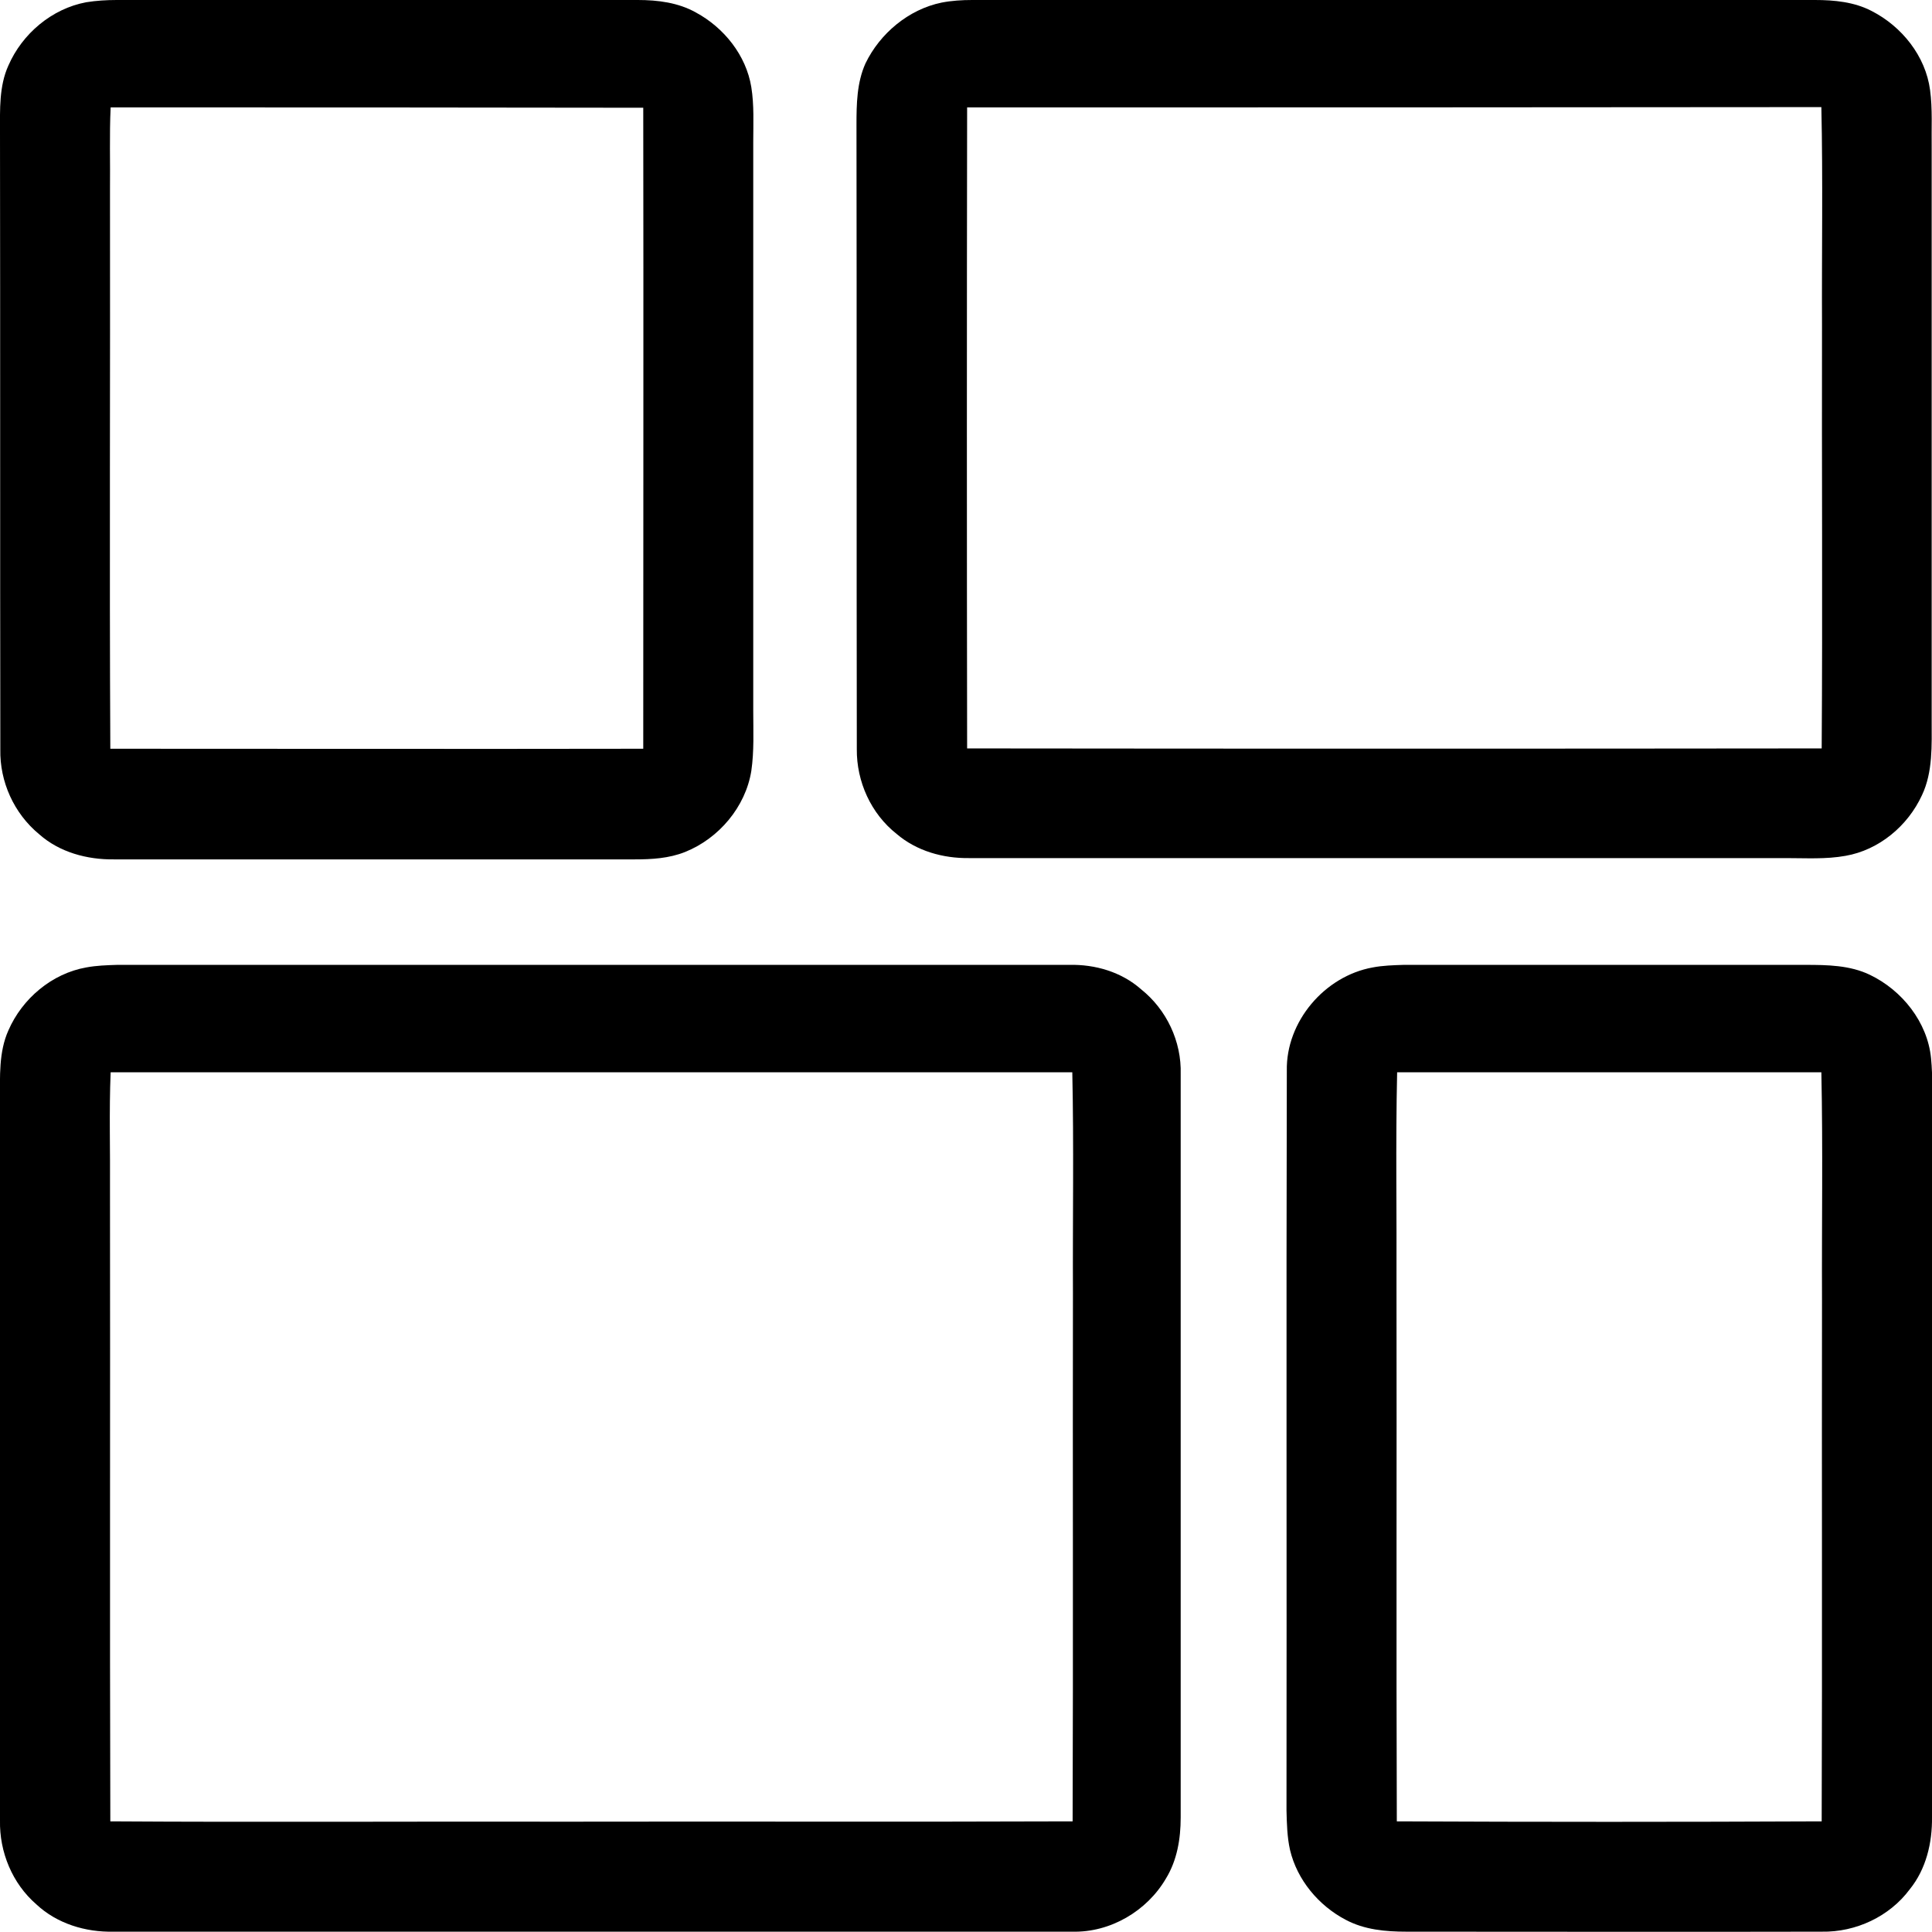
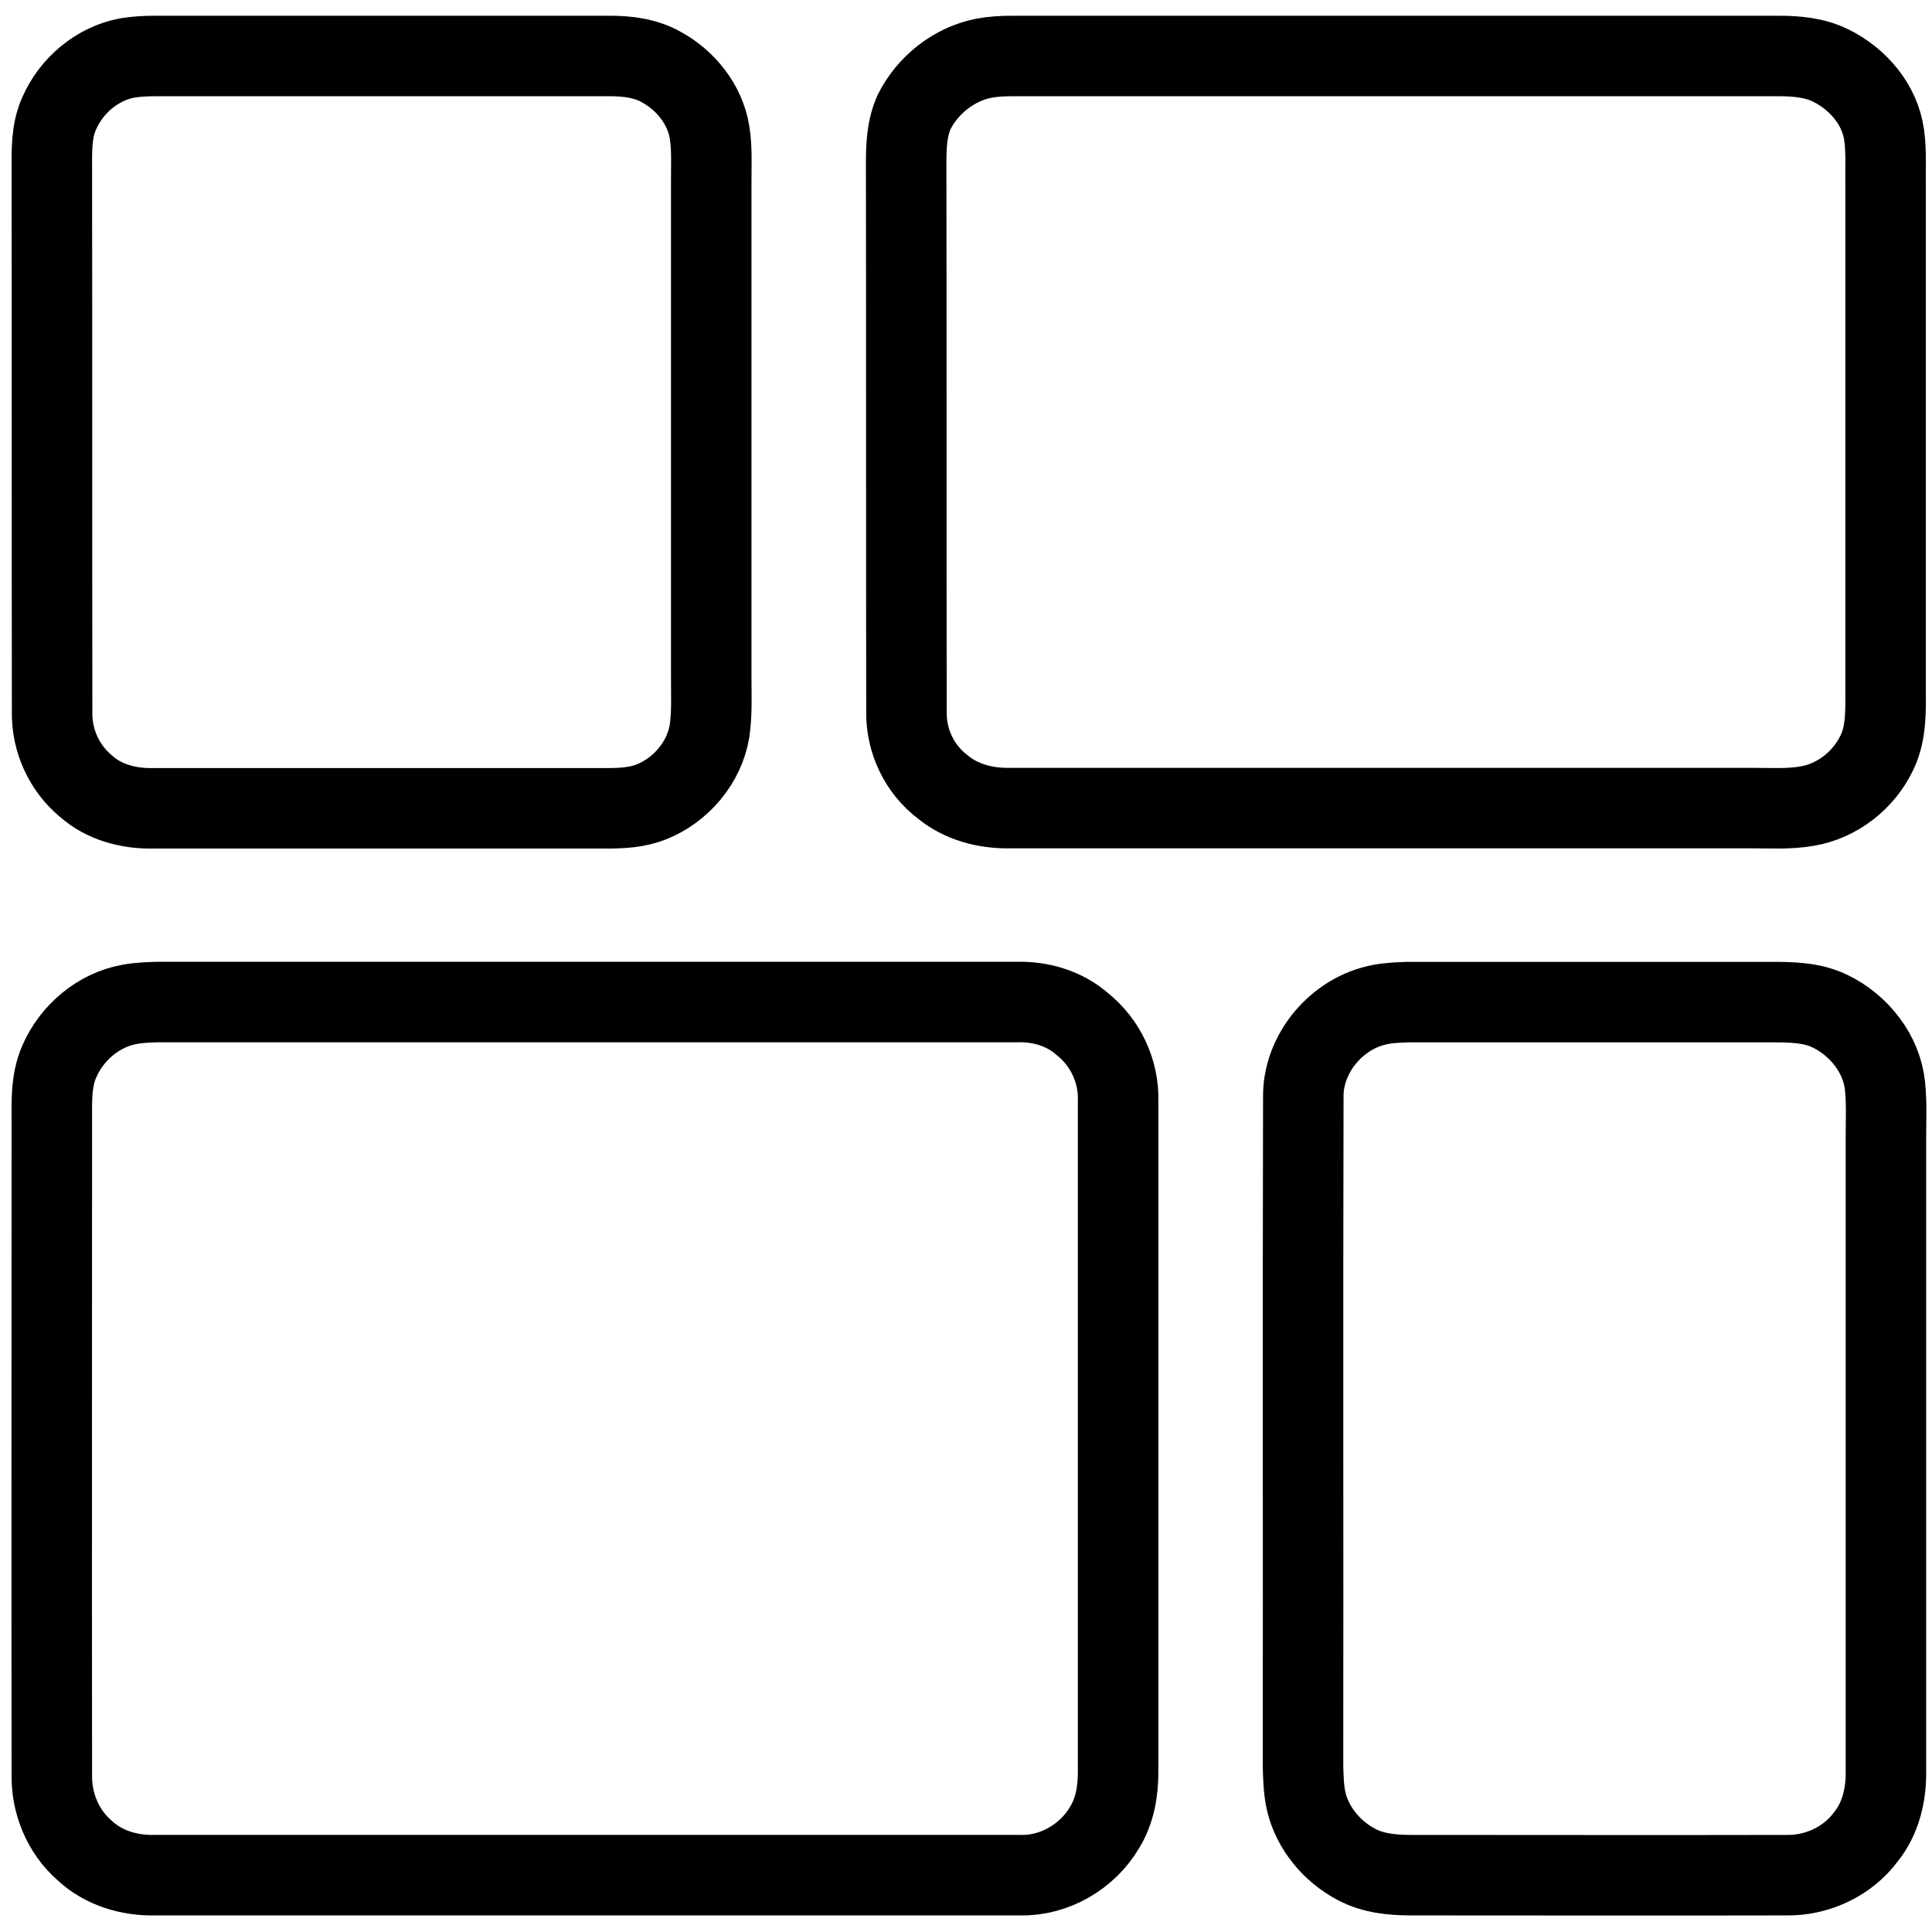
- <svg xmlns="http://www.w3.org/2000/svg" version="1.1" id="Laag_1" x="0px" y="0px" viewBox="0 0 600.7 600.6" style="enable-background:new 0 0 600.7 600.6;" xml:space="preserve">
-   <g id="_x23_1e1e1eff">
- </g>
-   <g id="_x23_dcdcdcff">
-     <path d="M26.8,0.7C29.9,0.2,33.1,0,36.3,0c54,0,108,0,162,0c6.2,0,12.6,0.8,18.1,3.9c8.7,4.7,15.6,13.3,17.2,23.2   c0.9,5.6,0.6,11.3,0.6,17c0,59,0,118,0,177c0,6.2,0.3,12.4-0.6,18.6c-1.8,11.2-10.1,21-20.6,25.2c-5,2-10.4,2.3-15.6,2.3   c-54,0-108,0-162,0c-8.3,0.1-16.9-2.2-23.2-7.8C4.3,252.9-0.1,243,0.1,233C0,169,0.1,105,0,41c0-6.9-0.3-14.2,2.6-20.6   C6.9,10.5,16.1,2.7,26.8,0.7 M34.4,33.4C34,41.9,34.3,50.5,34.2,59c0.1,57.9-0.2,115.9,0.1,173.8c55.2,0,110.4,0.1,165.7,0   c0-66.4,0.1-132.9,0-199.3C144.8,33.4,89.6,33.4,34.4,33.4z" />
-     <path d="M292.8,0.8c3.1-0.6,6.3-0.8,9.5-0.8c87.3,0,174.7,0,262,0c6,0,12.2,0.6,17.6,3.4c9.4,4.8,16.8,14,18.2,24.6   c0.8,5.9,0.4,12,0.5,17.9c0,59.3,0,118.7,0,178c0,7.8,0.4,16.1-3,23.3c-4.4,9.6-13.4,17.1-23.8,18.9c-6.1,1.1-12.3,0.7-18.5,0.7   c-84.7,0-169.4,0-254,0c-8.1,0.1-16.3-2.2-22.5-7.5c-8-6.3-12.5-16.3-12.4-26.4c-0.1-64.7,0-129.4-0.1-194.1   c0-6.4,0.1-13.1,2.8-19.1C273.6,10.4,282.5,2.9,292.8,0.8 M300.7,33.4c-0.1,66.4-0.1,132.9,0,199.3c88.5,0.1,177.1,0.1,265.7,0   c0.3-43.9,0-87.9,0.1-131.8c-0.1-22.5,0.3-45.1-0.2-67.6C477.7,33.4,389.2,33.4,300.7,33.4z" />
-     <path d="M26.8,300.8c3.2-0.6,6.4-0.7,9.6-0.8c98.7,0,197.3,0,296,0c8.1-0.2,16.3,2.2,22.4,7.6c7.9,6.3,12.6,16.2,12.3,26.4   c0,77,0,154.1,0,231.1c0,6.6-1.1,13.3-4.6,19c-5.9,10.1-17.3,16.8-29.1,16.5c-99.4,0-198.7,0-298.1,0c-8.7,0.2-17.6-2.5-24-8.5   C3.8,585.6-0.2,575.8,0,566c-0.1-74.7,0-149.3,0-224c0-7.3-0.4-14.9,2.6-21.6C6.9,310.5,16.1,302.7,26.8,300.8 M34.4,333.4   c-0.5,12.2-0.1,24.4-0.2,36.6c0.1,65.4-0.1,130.9,0.1,196.3c47.3,0.3,94.7,0,142,0.1c52.4-0.1,104.8,0.1,157.2-0.1   c0.2-54.8,0-109.5,0.1-164.3c-0.1-22.9,0.3-45.8-0.2-68.6C233.7,333.4,134.1,333.4,34.4,333.4z" />
-     <path d="M426.8,300.8c3.1-0.6,6.4-0.7,9.6-0.8c41.7,0,83.3,0,125,0c6.7,0,13.8,0.1,20,3.1c10,4.8,17.9,14.7,19,25.9   c0.6,6,0.3,12,0.3,18c0,72.7,0,145.3,0,218c0.1,7.9-1.8,16.1-6.9,22.4c-6.3,8.5-16.8,13.4-27.4,13.2c-43,0.1-86.1,0-129.1,0   c-6.5,0-13.1-0.6-18.9-3.7c-8.4-4.4-15.1-12.4-17.3-21.7c-0.9-4-1-8.2-1.1-12.3c0.1-76.7-0.1-153.3,0.1-230   C399.8,317.7,411.8,303.5,426.8,300.8 M434.4,333.4c-0.5,22.2-0.1,44.4-0.2,66.6c0.1,55.4-0.1,110.9,0.1,166.3   c44,0.2,88,0.2,132.1,0c0.2-54.1,0-108.2,0.1-162.3c-0.1-23.5,0.3-47.1-0.2-70.6C522.3,333.4,478.4,333.4,434.4,333.4z" />
+ <svg xmlns="http://www.w3.org/2000/svg" height="960" viewBox="0 0 960 960" width="960">
+   <g style="stroke:#000;stroke-width:40;fill:none;fill-rule:evenodd;stroke-linecap:round;stroke-linejoin:round">
+     <path d="m63.252 28.802c4.337-.7 8.814-.979 13.291-.979h226.639c8.674 0 17.627 1.119 25.322 5.456 12.171 6.575 21.825 18.607 24.063 32.457 1.259 7.834.839 15.809.839 23.783v247.624c0 8.674.42 17.348-.839 26.022-2.518 15.669-14.13 29.379-28.82 35.255-6.995 2.798-14.55 3.218-21.825 3.218-75.546 0-151.093 0-226.639 0-11.612.14-23.643-3.078-32.457-10.912-11.052-9.094-17.208-22.944-16.928-36.934-.14-89.536 0-179.073-.14-268.609 0-9.653-.42-19.866 3.637-28.82 6.016-13.85 18.887-24.762 33.856-27.56" />
+     <path d="m488.85 28.943c4.513-.84 9.171-1.121 13.83-1.121h381.415c8.735 0 17.761.84 25.622 4.763 13.684 6.724 24.457 19.61 26.495 34.458 1.165 8.264.582 16.809.728 25.073v249.333c0 10.926.582 22.552-4.367 32.637-6.405 13.447-19.508 23.953-34.648 26.474-8.88 1.541-17.906.981-26.932.981-123.305 0-246.61 0-369.769 0-11.792.14-23.729-3.082-32.755-10.506-11.646-8.825-18.197-22.832-18.052-36.98-.146-90.628 0-181.257-.146-271.885 0-8.965.146-18.35 4.076-26.754 6.551-13.027 19.508-23.533 34.502-26.474" />
+     <path d="m64.434 499.062c4.618-.866 9.237-1.01 13.855-1.155h427.208c11.69-.289 23.525 3.175 32.329 10.969 11.402 9.093 18.185 23.381 17.752 38.102v333.54c0 9.526-1.588 19.195-6.639 27.422-8.515 14.577-24.969 24.247-41.999 23.814-143.461 0-286.778 0-430.239 0-12.556.289-25.402-3.608-34.638-12.268-10.825-9.381-16.598-23.525-16.309-37.669-.144-107.812 0-215.48 0-323.293 0-10.536-.577-21.505 3.753-31.175 6.206-14.288 19.484-25.546 34.927-28.288" />
+     <path d="m686.138 499.098c4.474-.866 9.236-1.01 13.854-1.155h180.395c9.669 0 19.916.144 28.863 4.474 14.432 6.927 25.833 21.214 27.42 37.378.866 8.659.433 17.318.433 25.977v314.609c.144 11.401-2.598 23.235-9.958 32.327-9.092 12.267-24.245 19.338-39.543 19.05-62.056.144-124.256 0-186.312 0-9.381 0-18.905-.866-27.276-5.34-12.123-6.35-21.792-17.895-24.967-31.317-1.299-5.773-1.443-11.834-1.587-17.751.144-110.691-.144-221.237.144-331.927-.433-21.936 16.885-42.429 38.532-46.325" />
  </g>
</svg>
